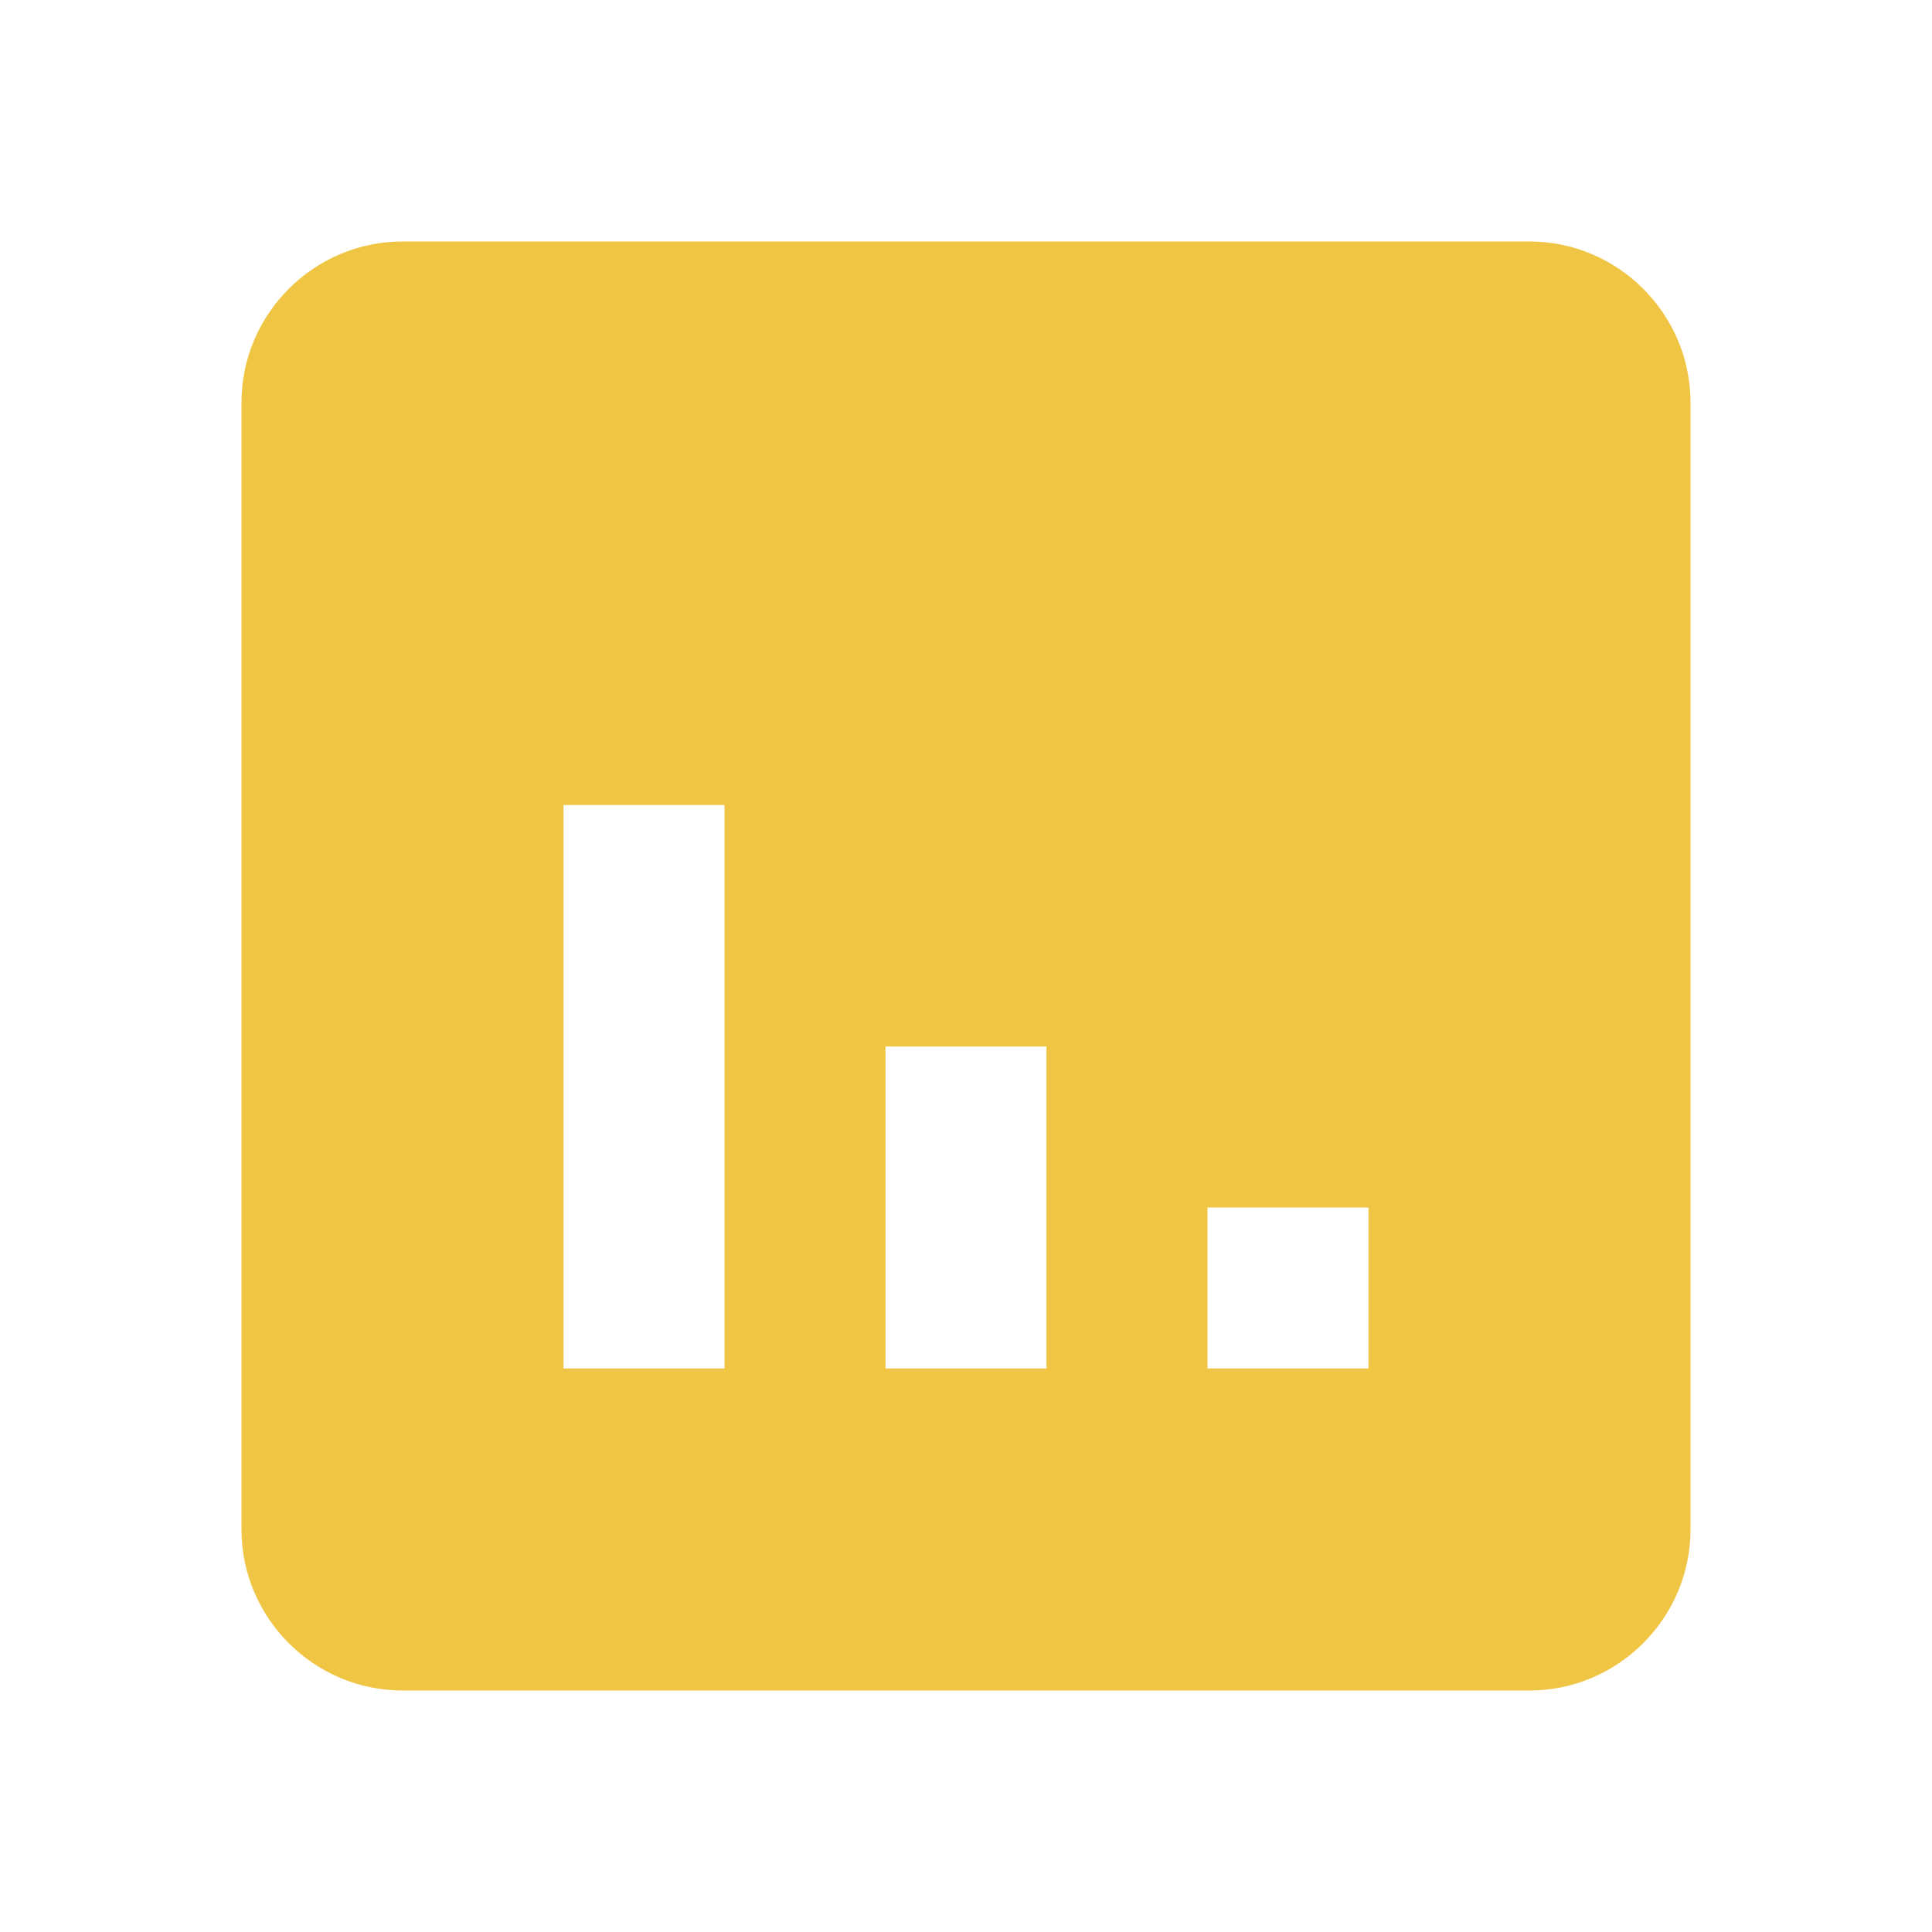
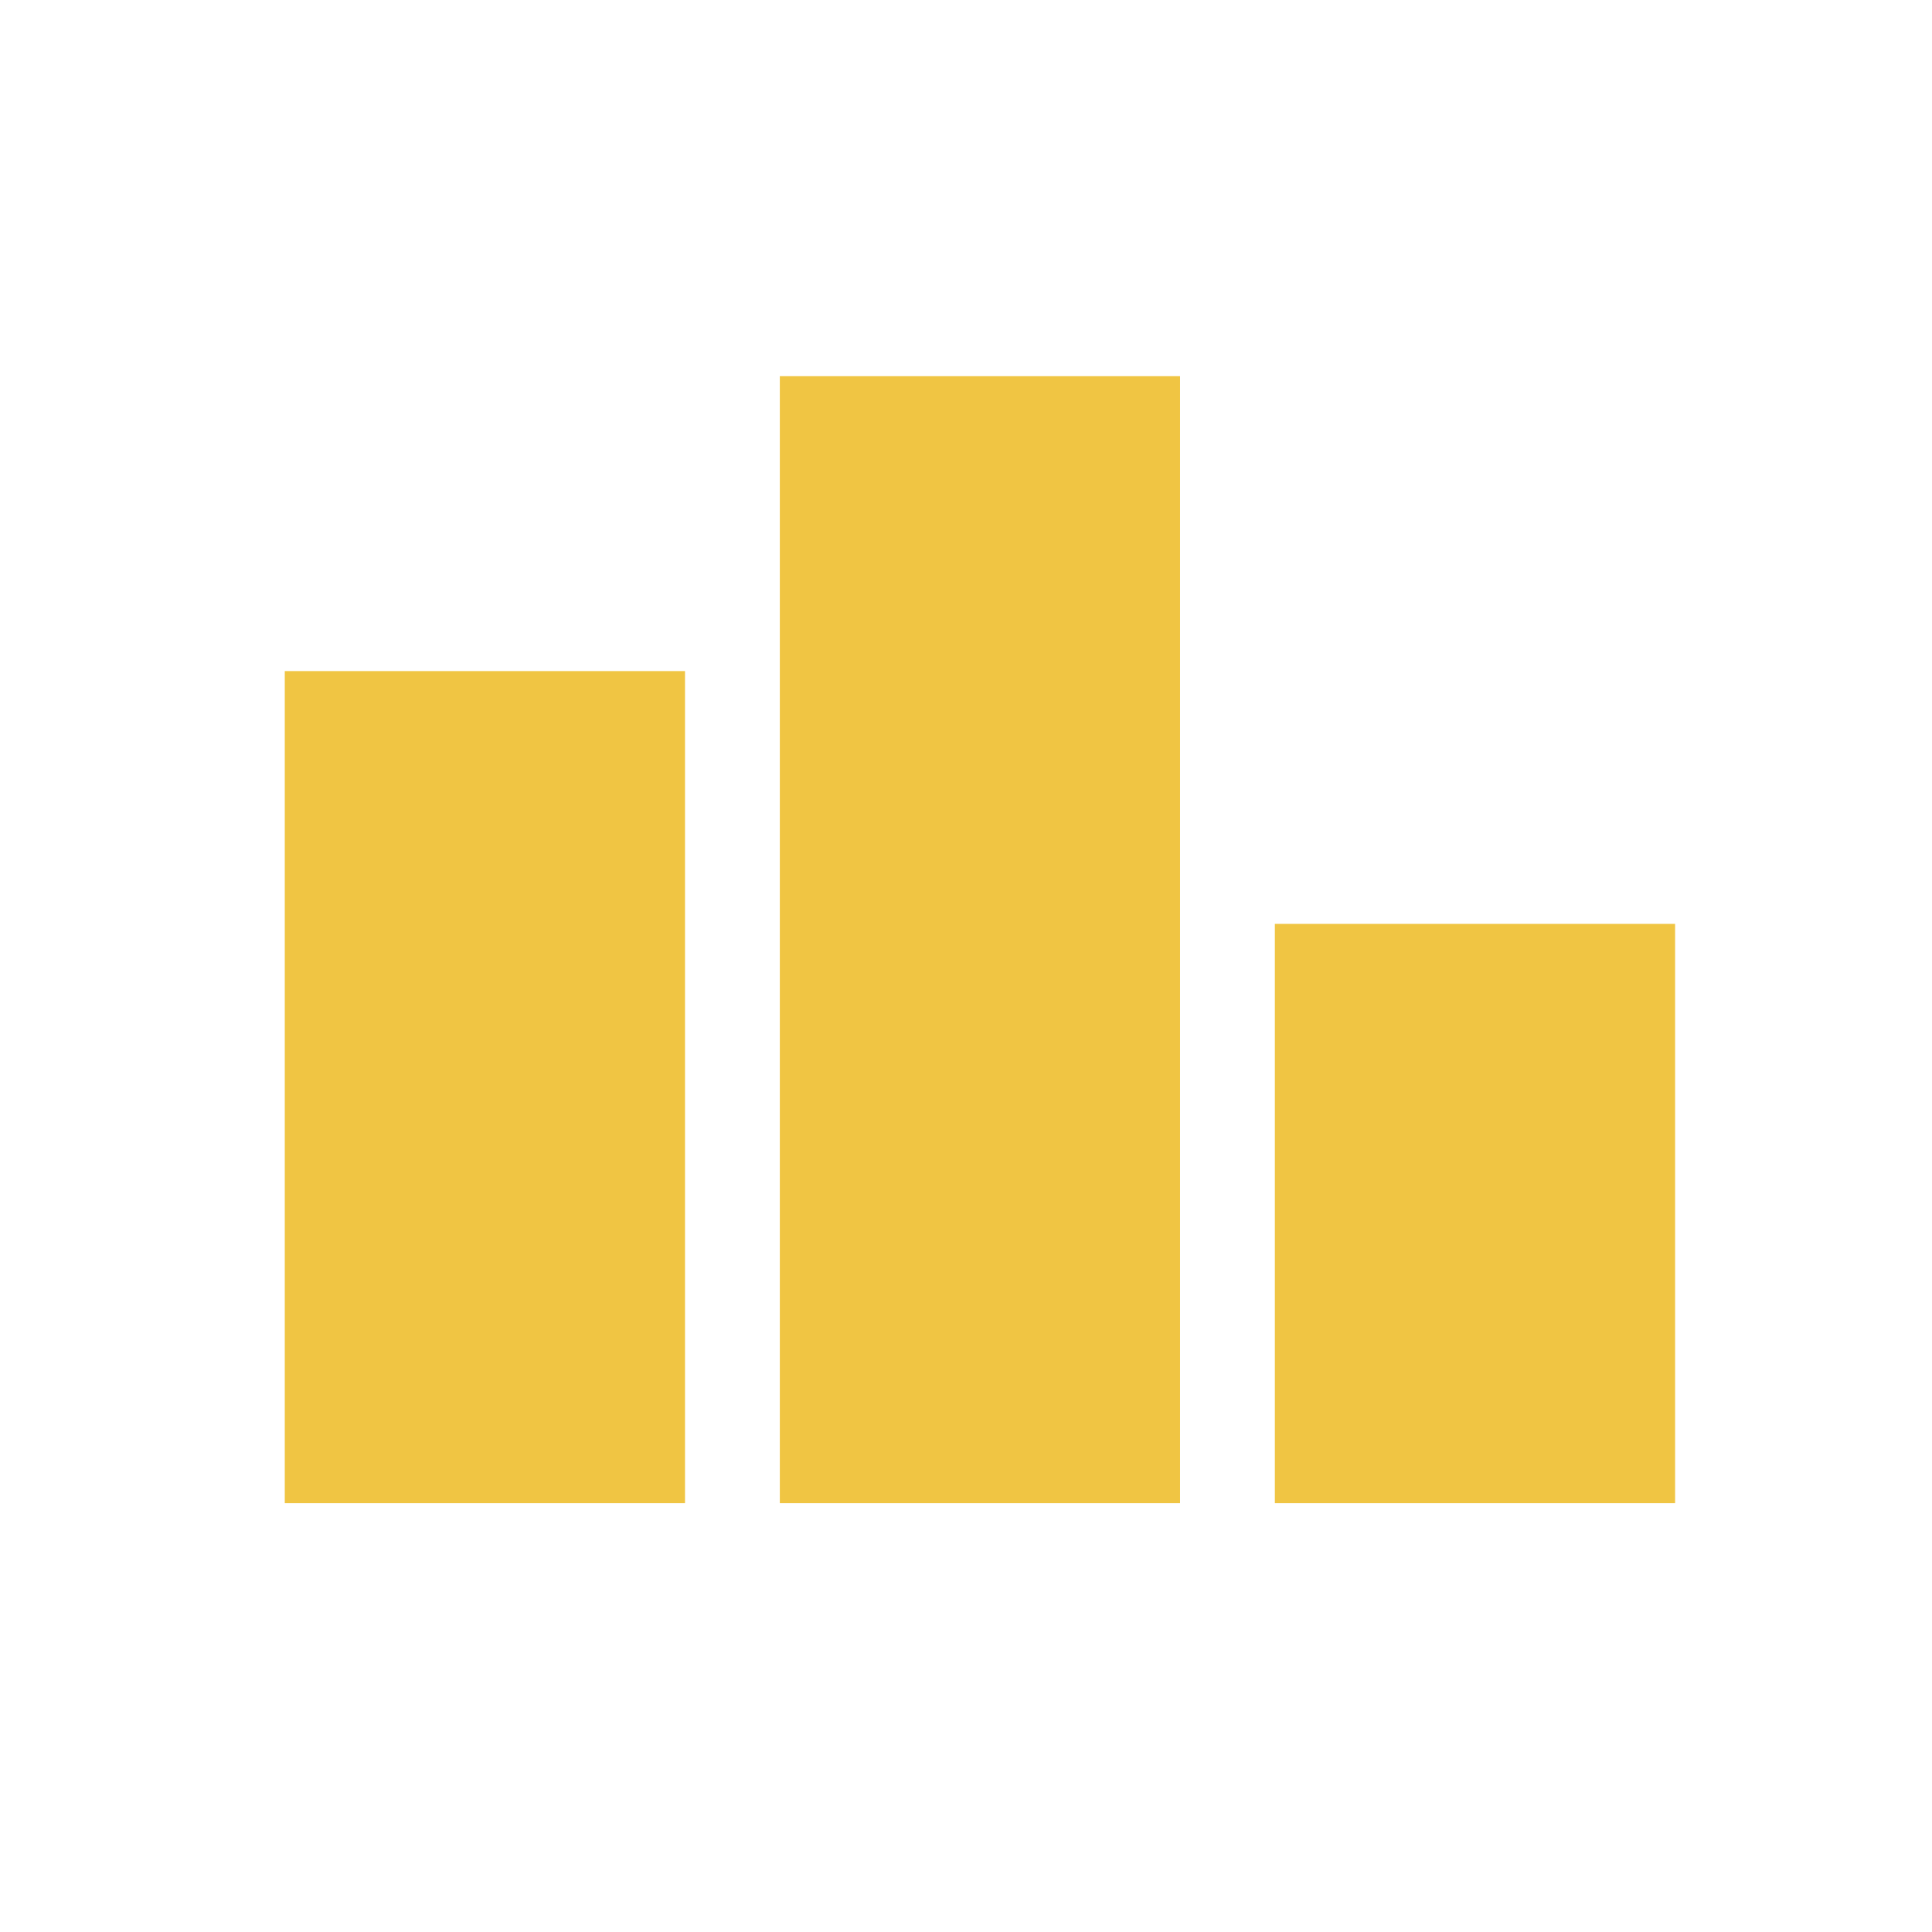
<svg xmlns="http://www.w3.org/2000/svg" viewBox="0 0 24 24" style="color: #f0c543;">
-   <path d="M19 3H5c-1.1 0-2 .9-2 2v14c0 1.1.9 2 2 2h14c1.1 0 2-.9 2-2V5c0-1.1-.9-2-2-2zM9 17H7v-7h2v7zm4 0h-2v-4h2v4zm4 0h-2v-2h2v2z" fill="currentColor" />
+   <path d="m176.88 416.82h248.59v516.83h-248.59z" fill="currentColor" transform="scale(0.02)" />
+   <path d="m484.36 233.65h248.59v700h-248.59z" fill="currentColor" transform="scale(0.02)" />
+   <path d="m791.84 573.84h248.59v359.81h-248.59z" fill="currentColor" transform="scale(0.02)" />
</svg>
